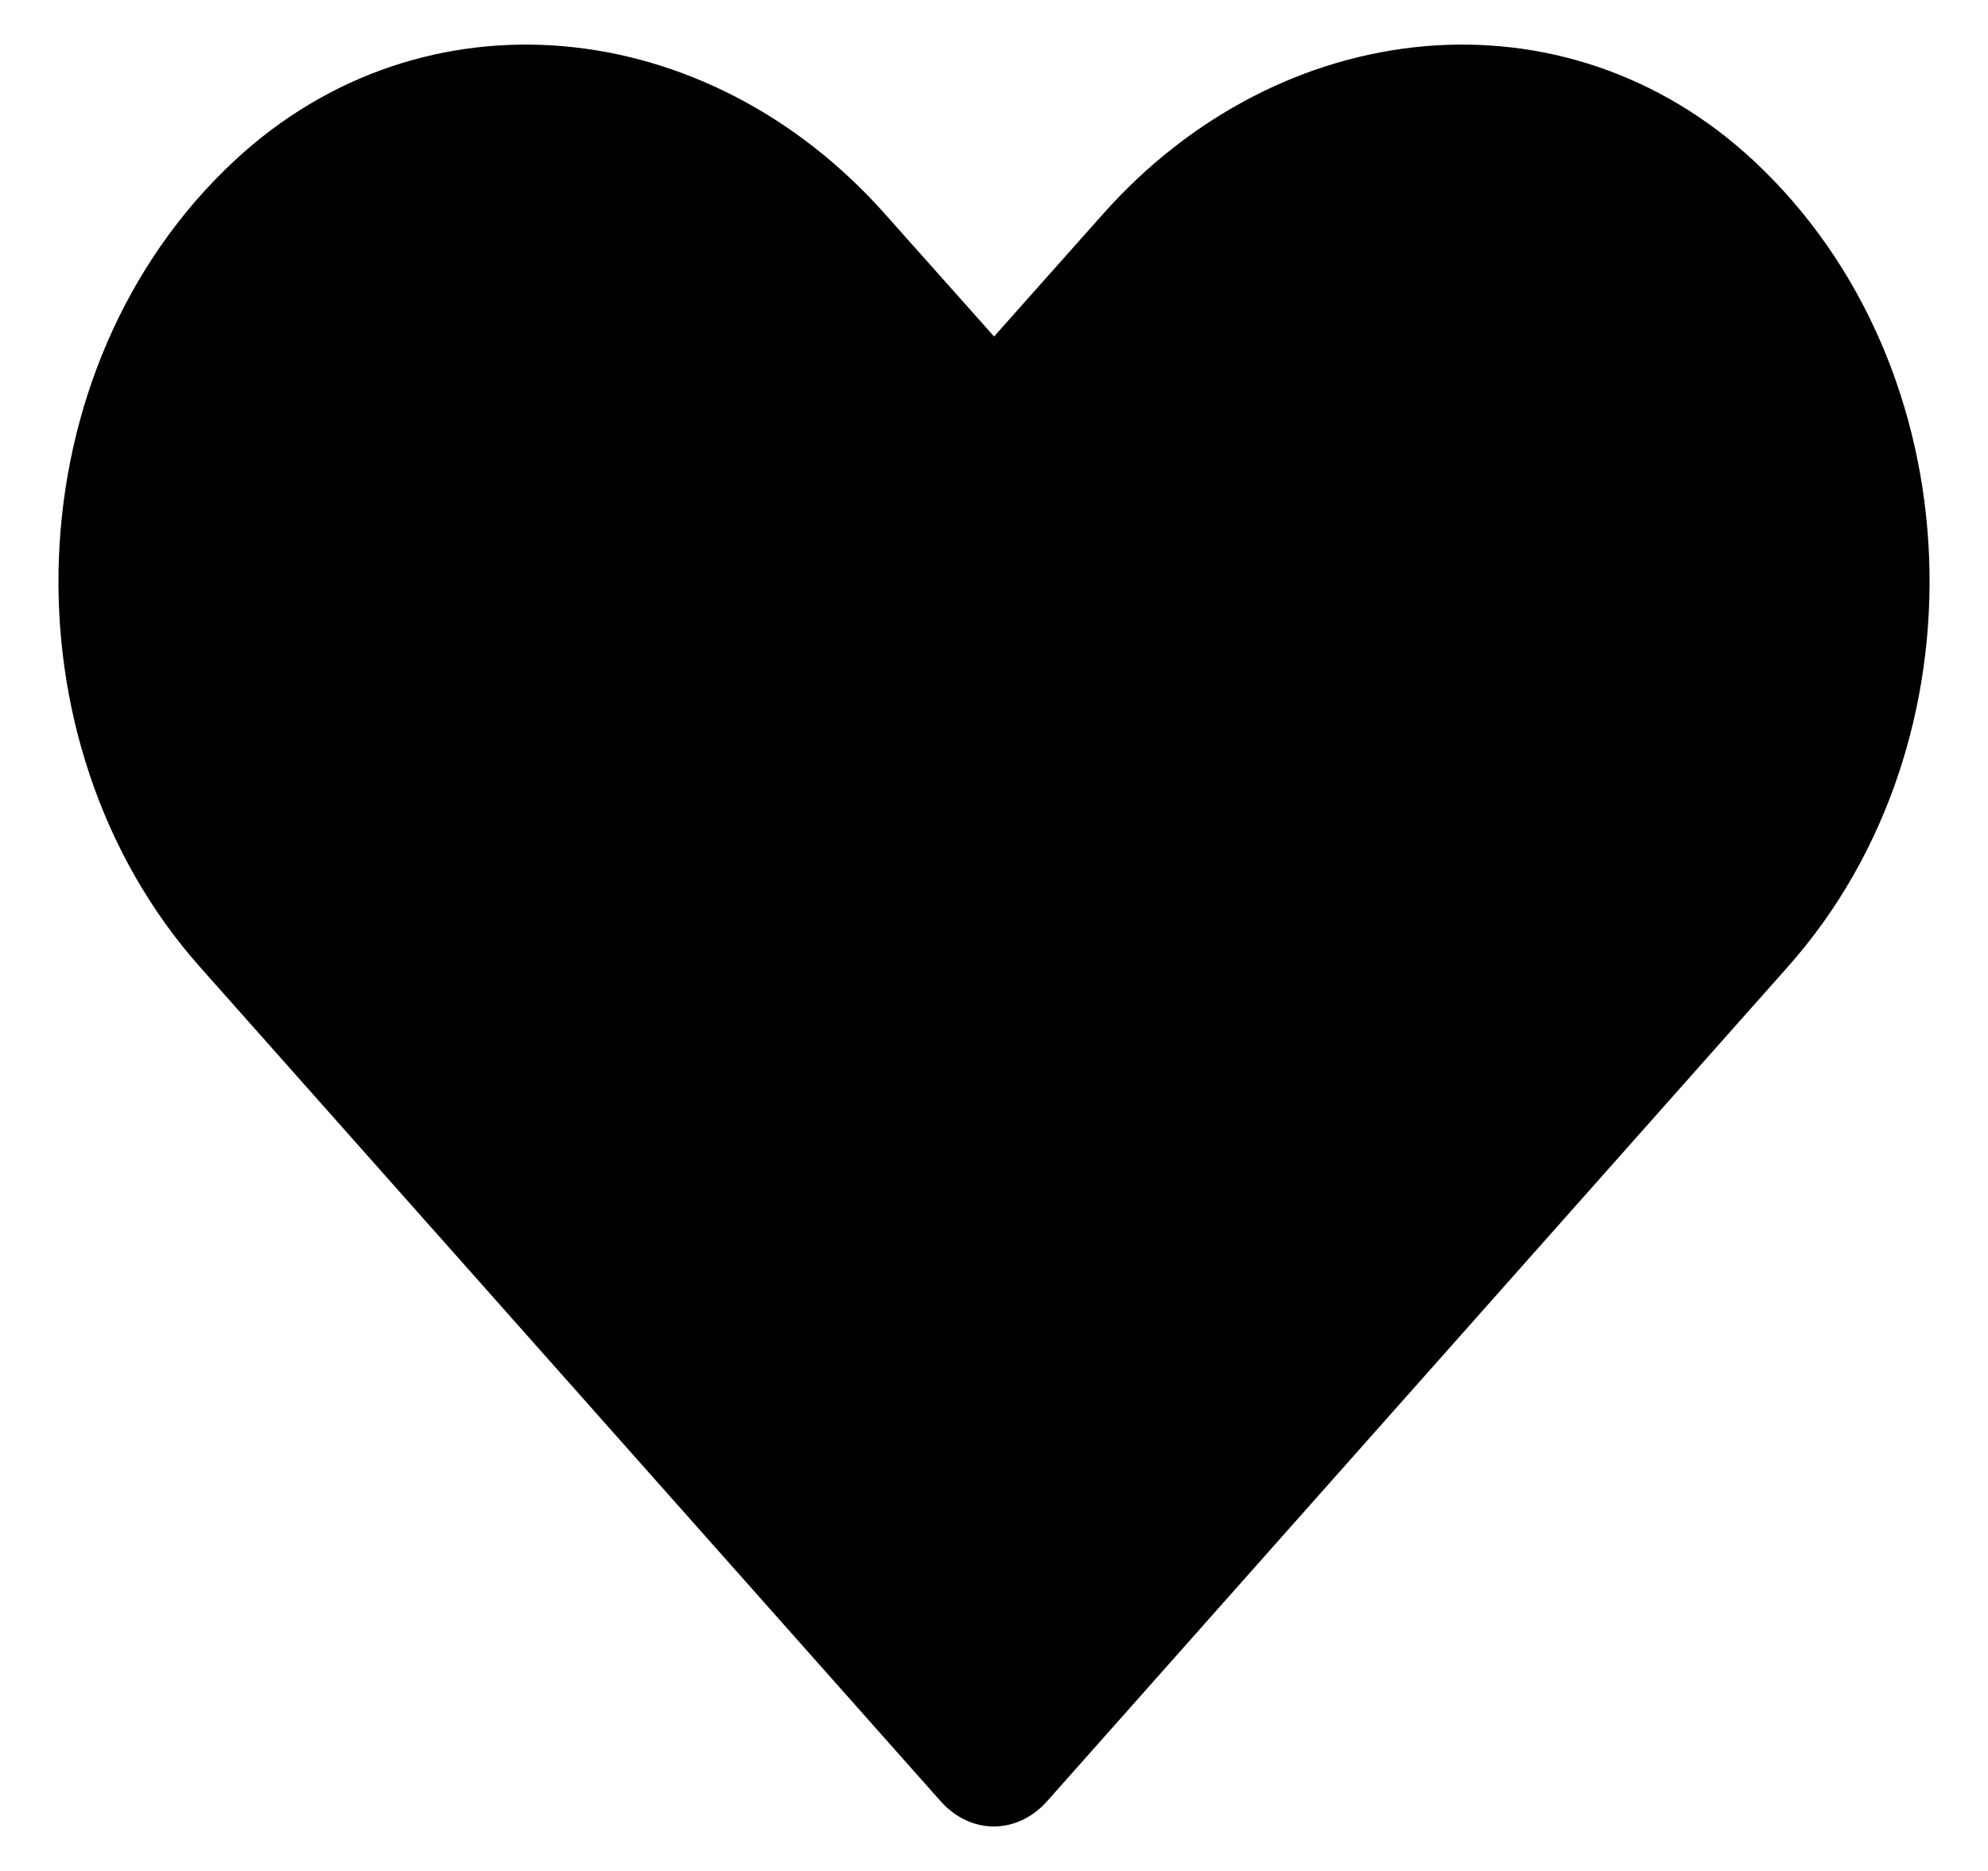
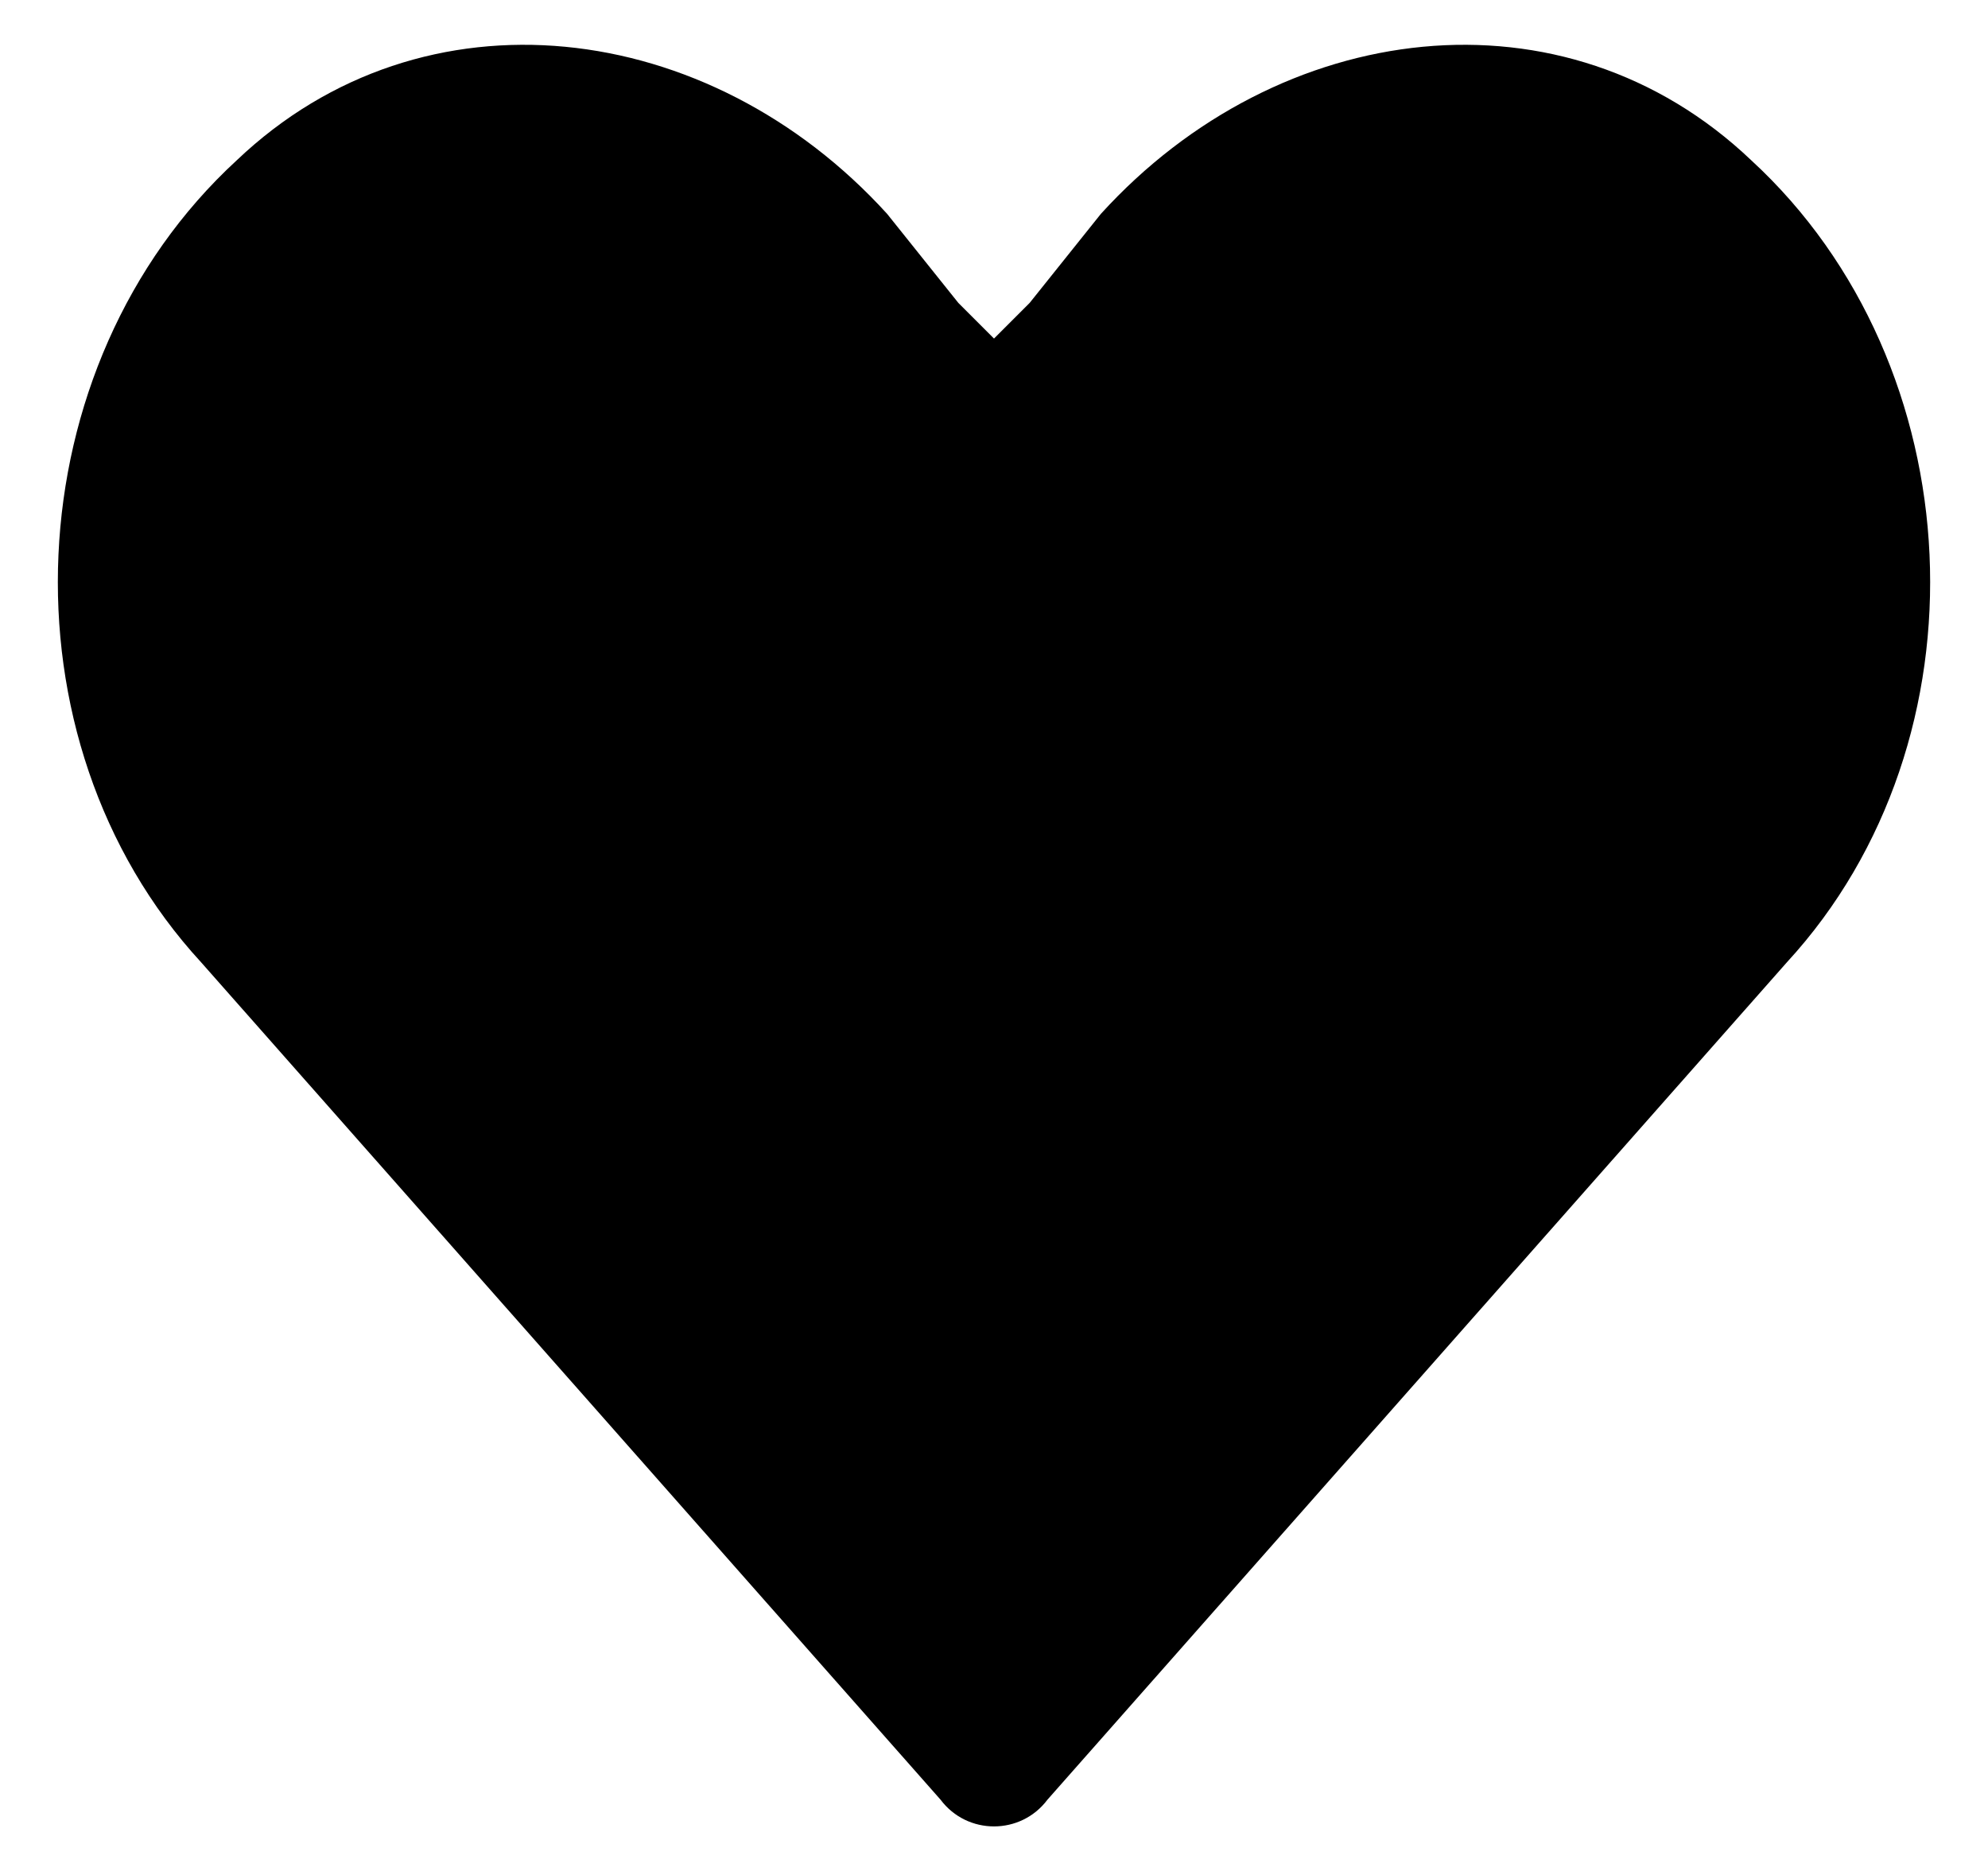
- <svg xmlns="http://www.w3.org/2000/svg" width="17px" height="16px" viewBox="0 0 22 21" fill="black">
-   <path d="M 12.221 2.405 L 11.374 3.357 L 11.001 3.777 L 10.627 3.357 L 9.78 2.406 C 7.783 0.153 4.598 -0.17 2.477 1.802 C -0.018 4.125 -0.155 8.324 2.085 10.85 L 10.399 20.215 C 10.737 20.596 11.259 20.596 11.598 20.215 L 19.912 10.849 C 22.156 8.323 22.019 4.125 19.524 1.802 C 17.404 -0.17 14.219 0.153 12.221 2.405 Z" />
+ <svg xmlns="http://www.w3.org/2000/svg" width="17px" height="16px" viewBox="0 0 22 21">
+   <path id="heart" d="M 12.2 2.4 L 11.4 3.4 L 11 3.8 L 10.6 3.4 L 9.8 2.4 C 7.8 0.2 4.6 -0.2 2.5 1.8 C -0 4.1 -0.2 8.3 2.1 10.8 L 10.4 20.2 C 10.7 20.6 11.3 20.6 11.6 20.2 L 19.9 10.8 C 22.2 8.3 22 4.1 19.5 1.8 C 17.4 -0.2 14.2 0.2 12.2 2.4 Z" />
</svg>
